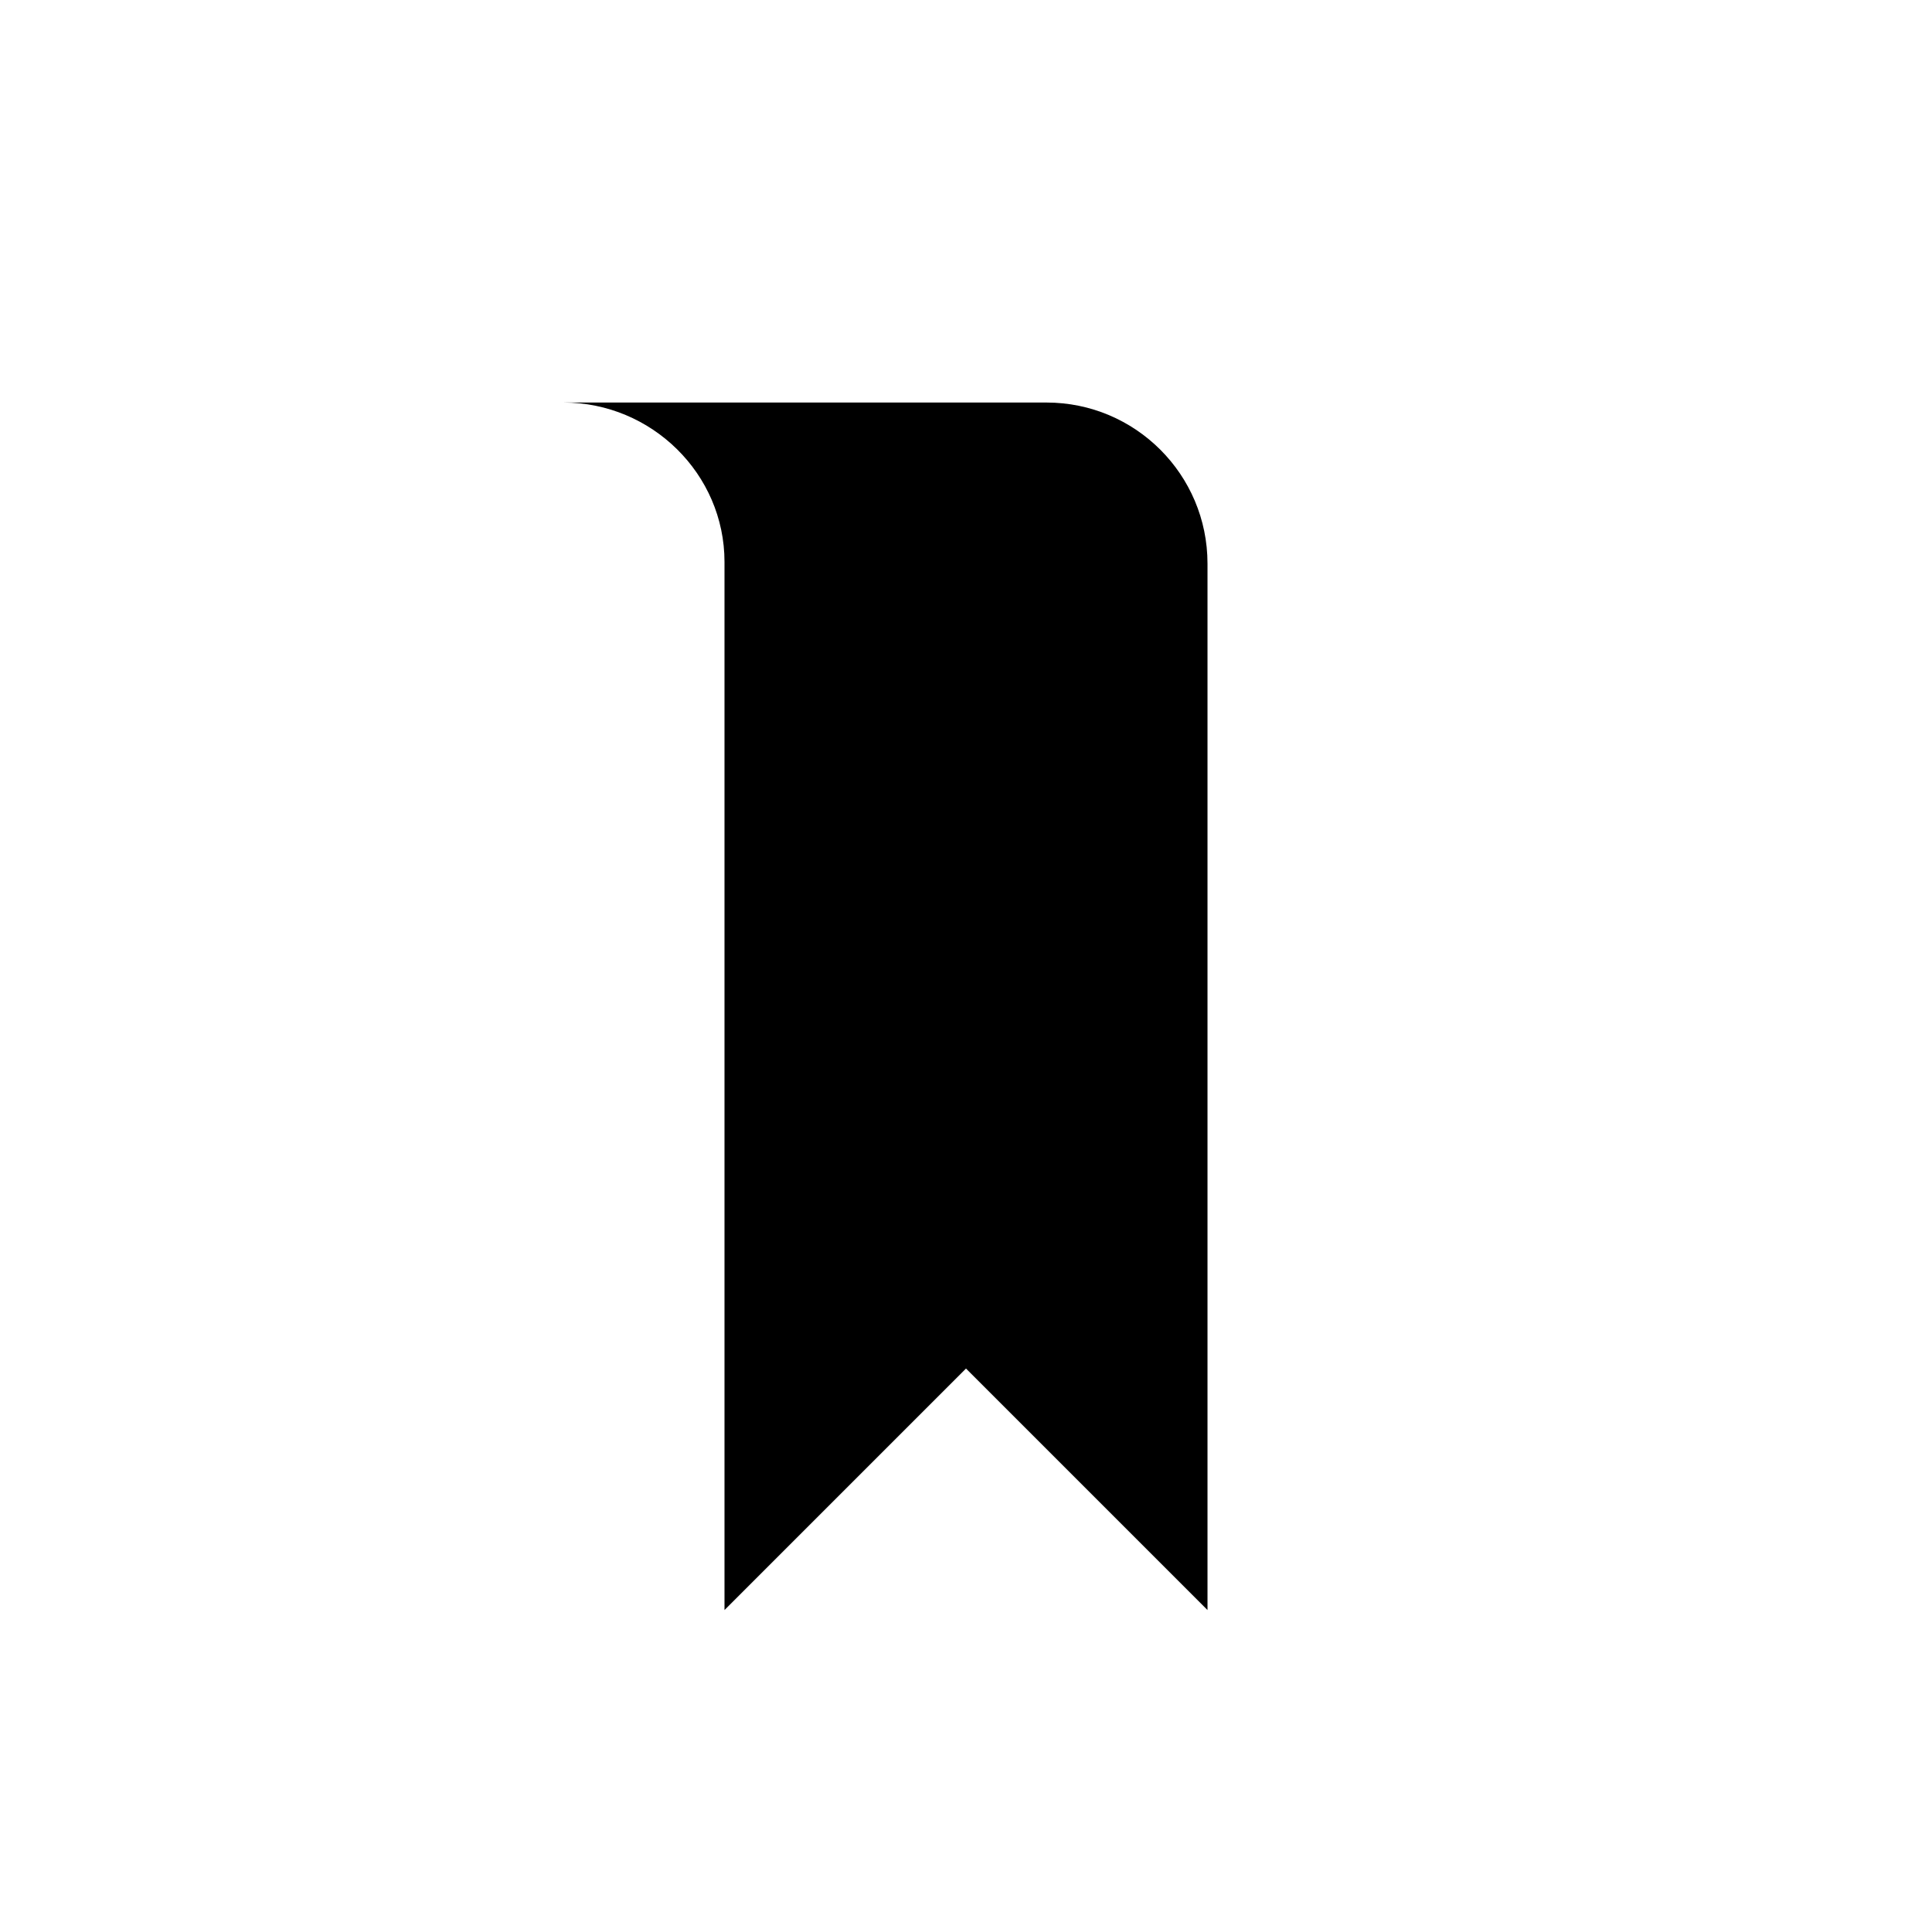
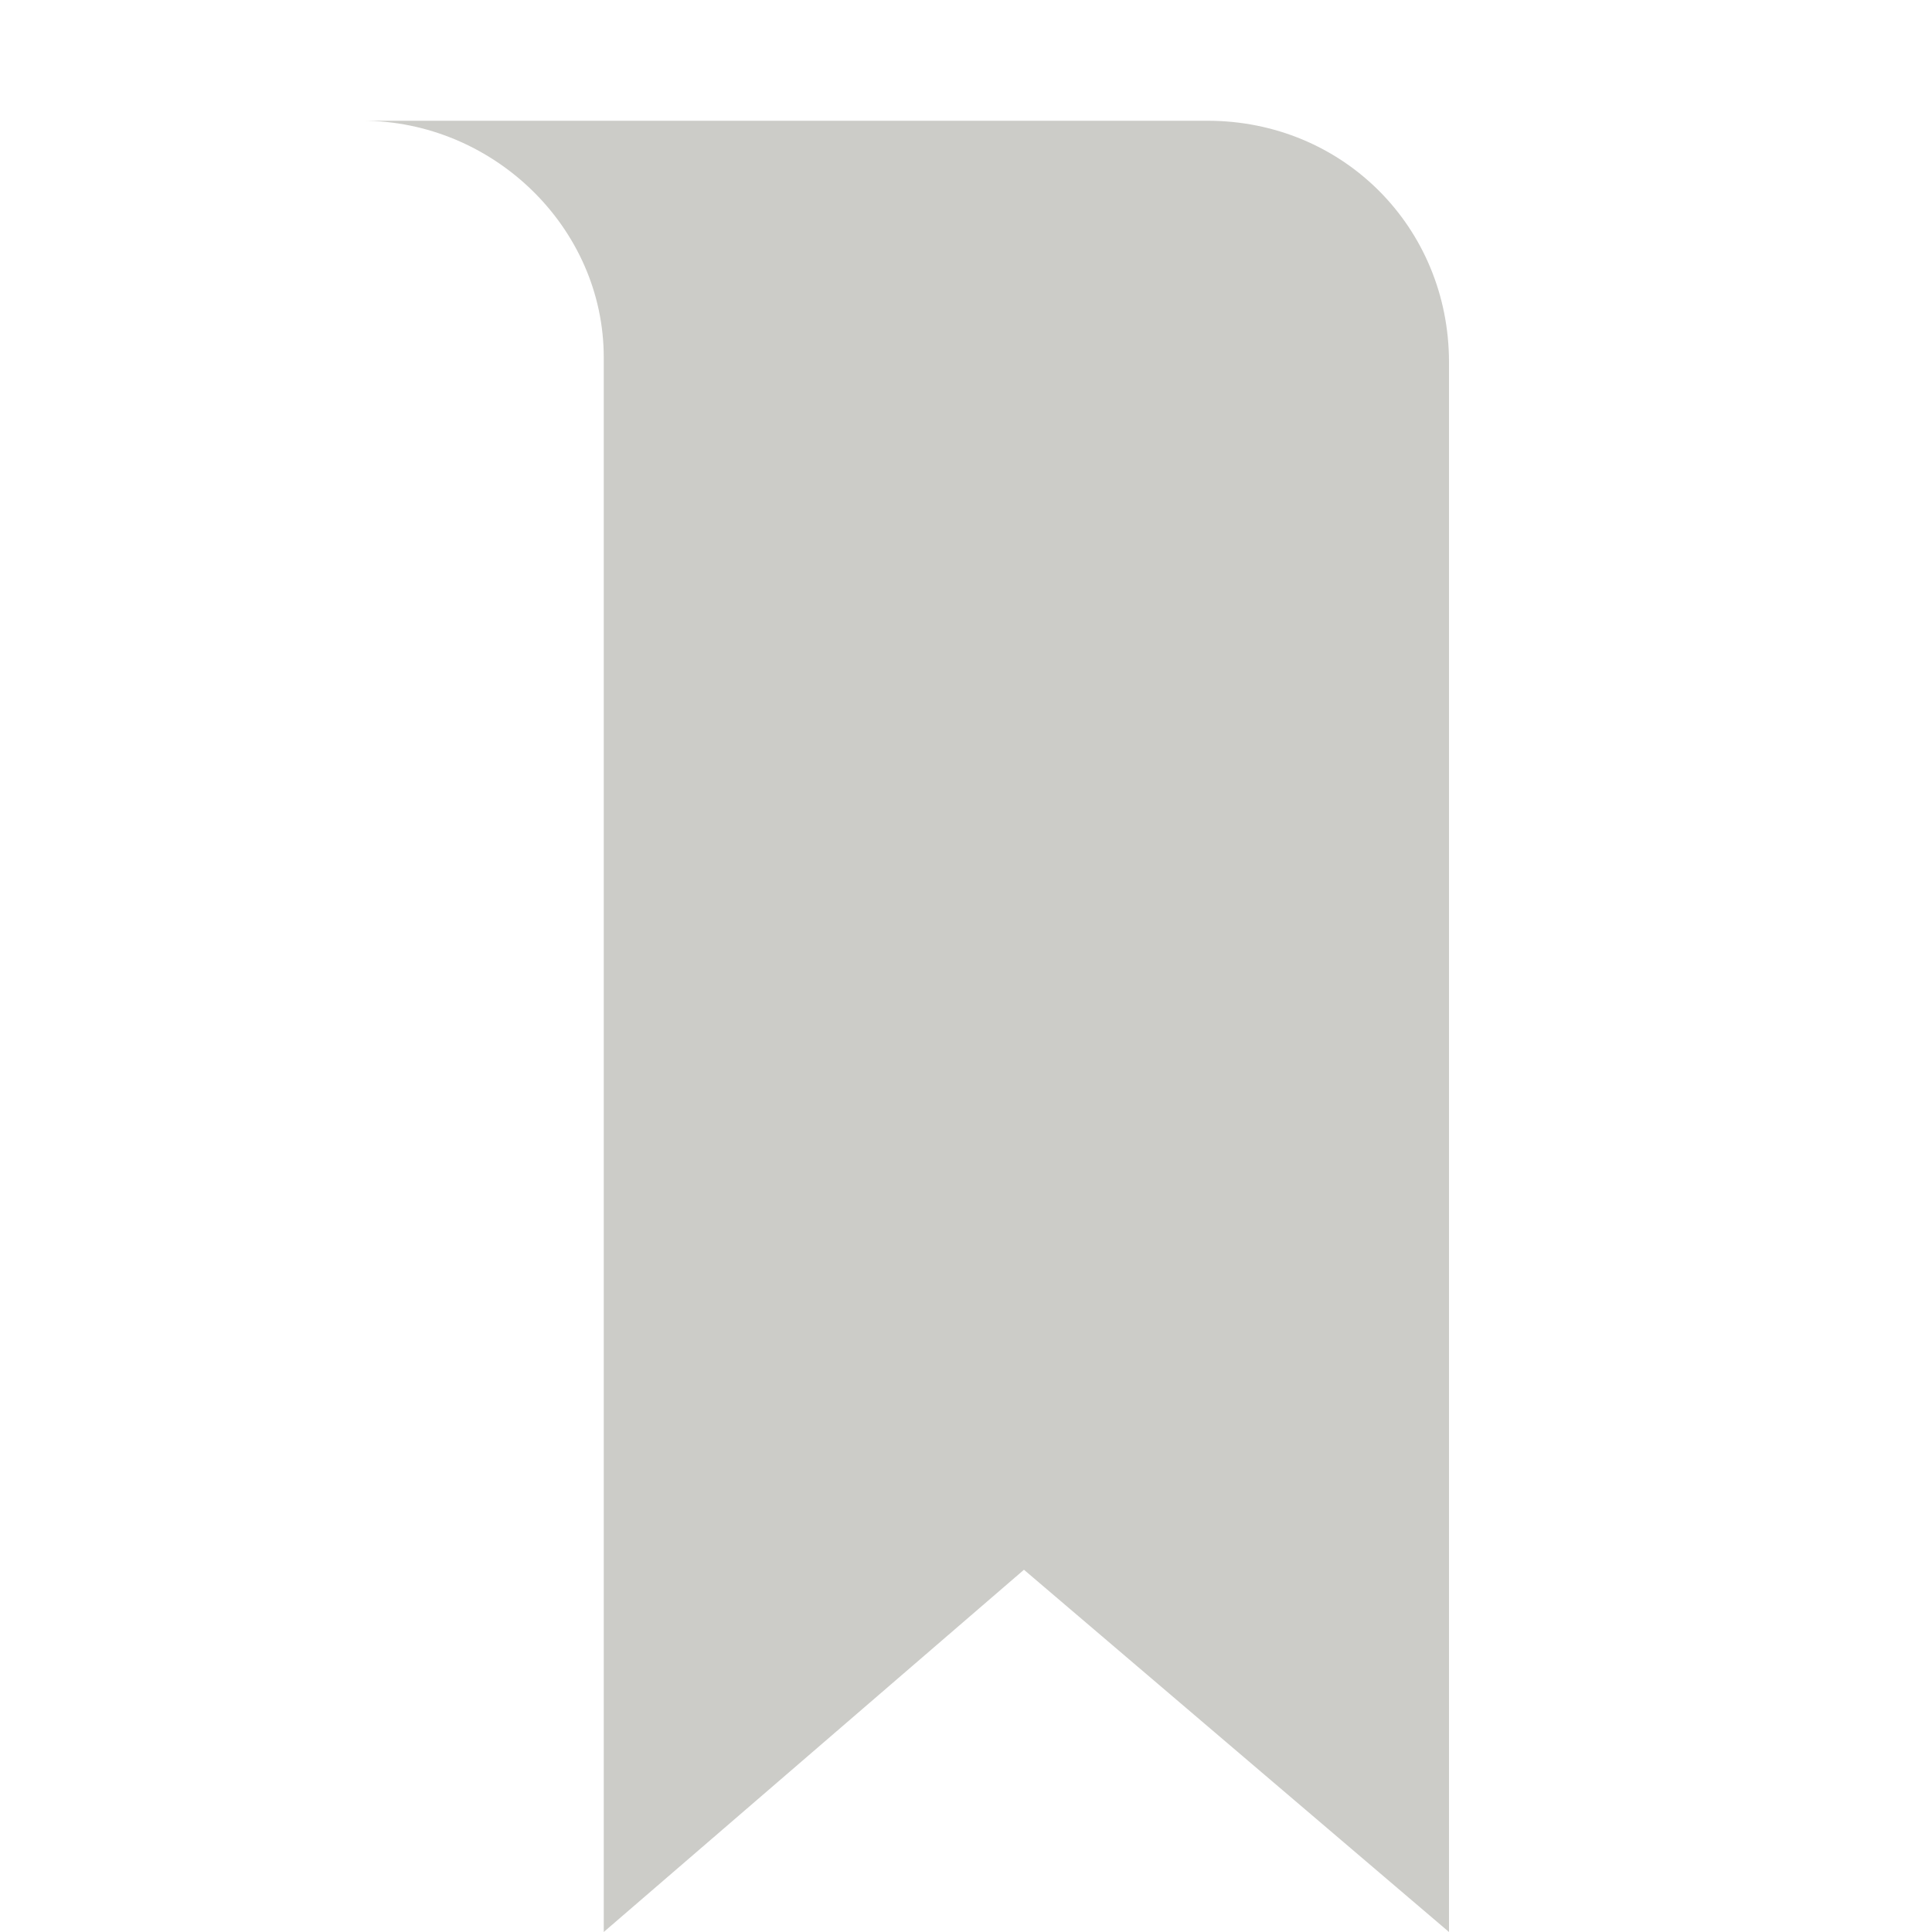
- <svg xmlns="http://www.w3.org/2000/svg" version="1.1" id="Layer_1" x="0px" y="0px" viewBox="0 0 20 20" style="enable-background:new 0 0 20 20;" xml:space="preserve">
-   <path d="M12.5,16.667l-2.5-2.5l-2.5,2.5V5.833V5.817c0-0.911-0.755-1.65-1.667-1.65l0,0h5  c0.92,0,1.667,0.746,1.667,1.667V16.667z" />
+ <svg xmlns="http://www.w3.org/2000/svg" version="1.1" id="Layer_1" x="0px" y="0px" viewBox="0 0 40 40" enable-background="new 0 0 40 40" xml:space="preserve">
+   <g>
+     <path fill="#CCCCC8" d="M30,40l-8.8-7.5L12.5,40V7.5V7.4c0-2.7-2.3-4.9-5-4.9H10h15c2.8,0,5,2.2,5,5V40z" />
+   </g>
</svg>
